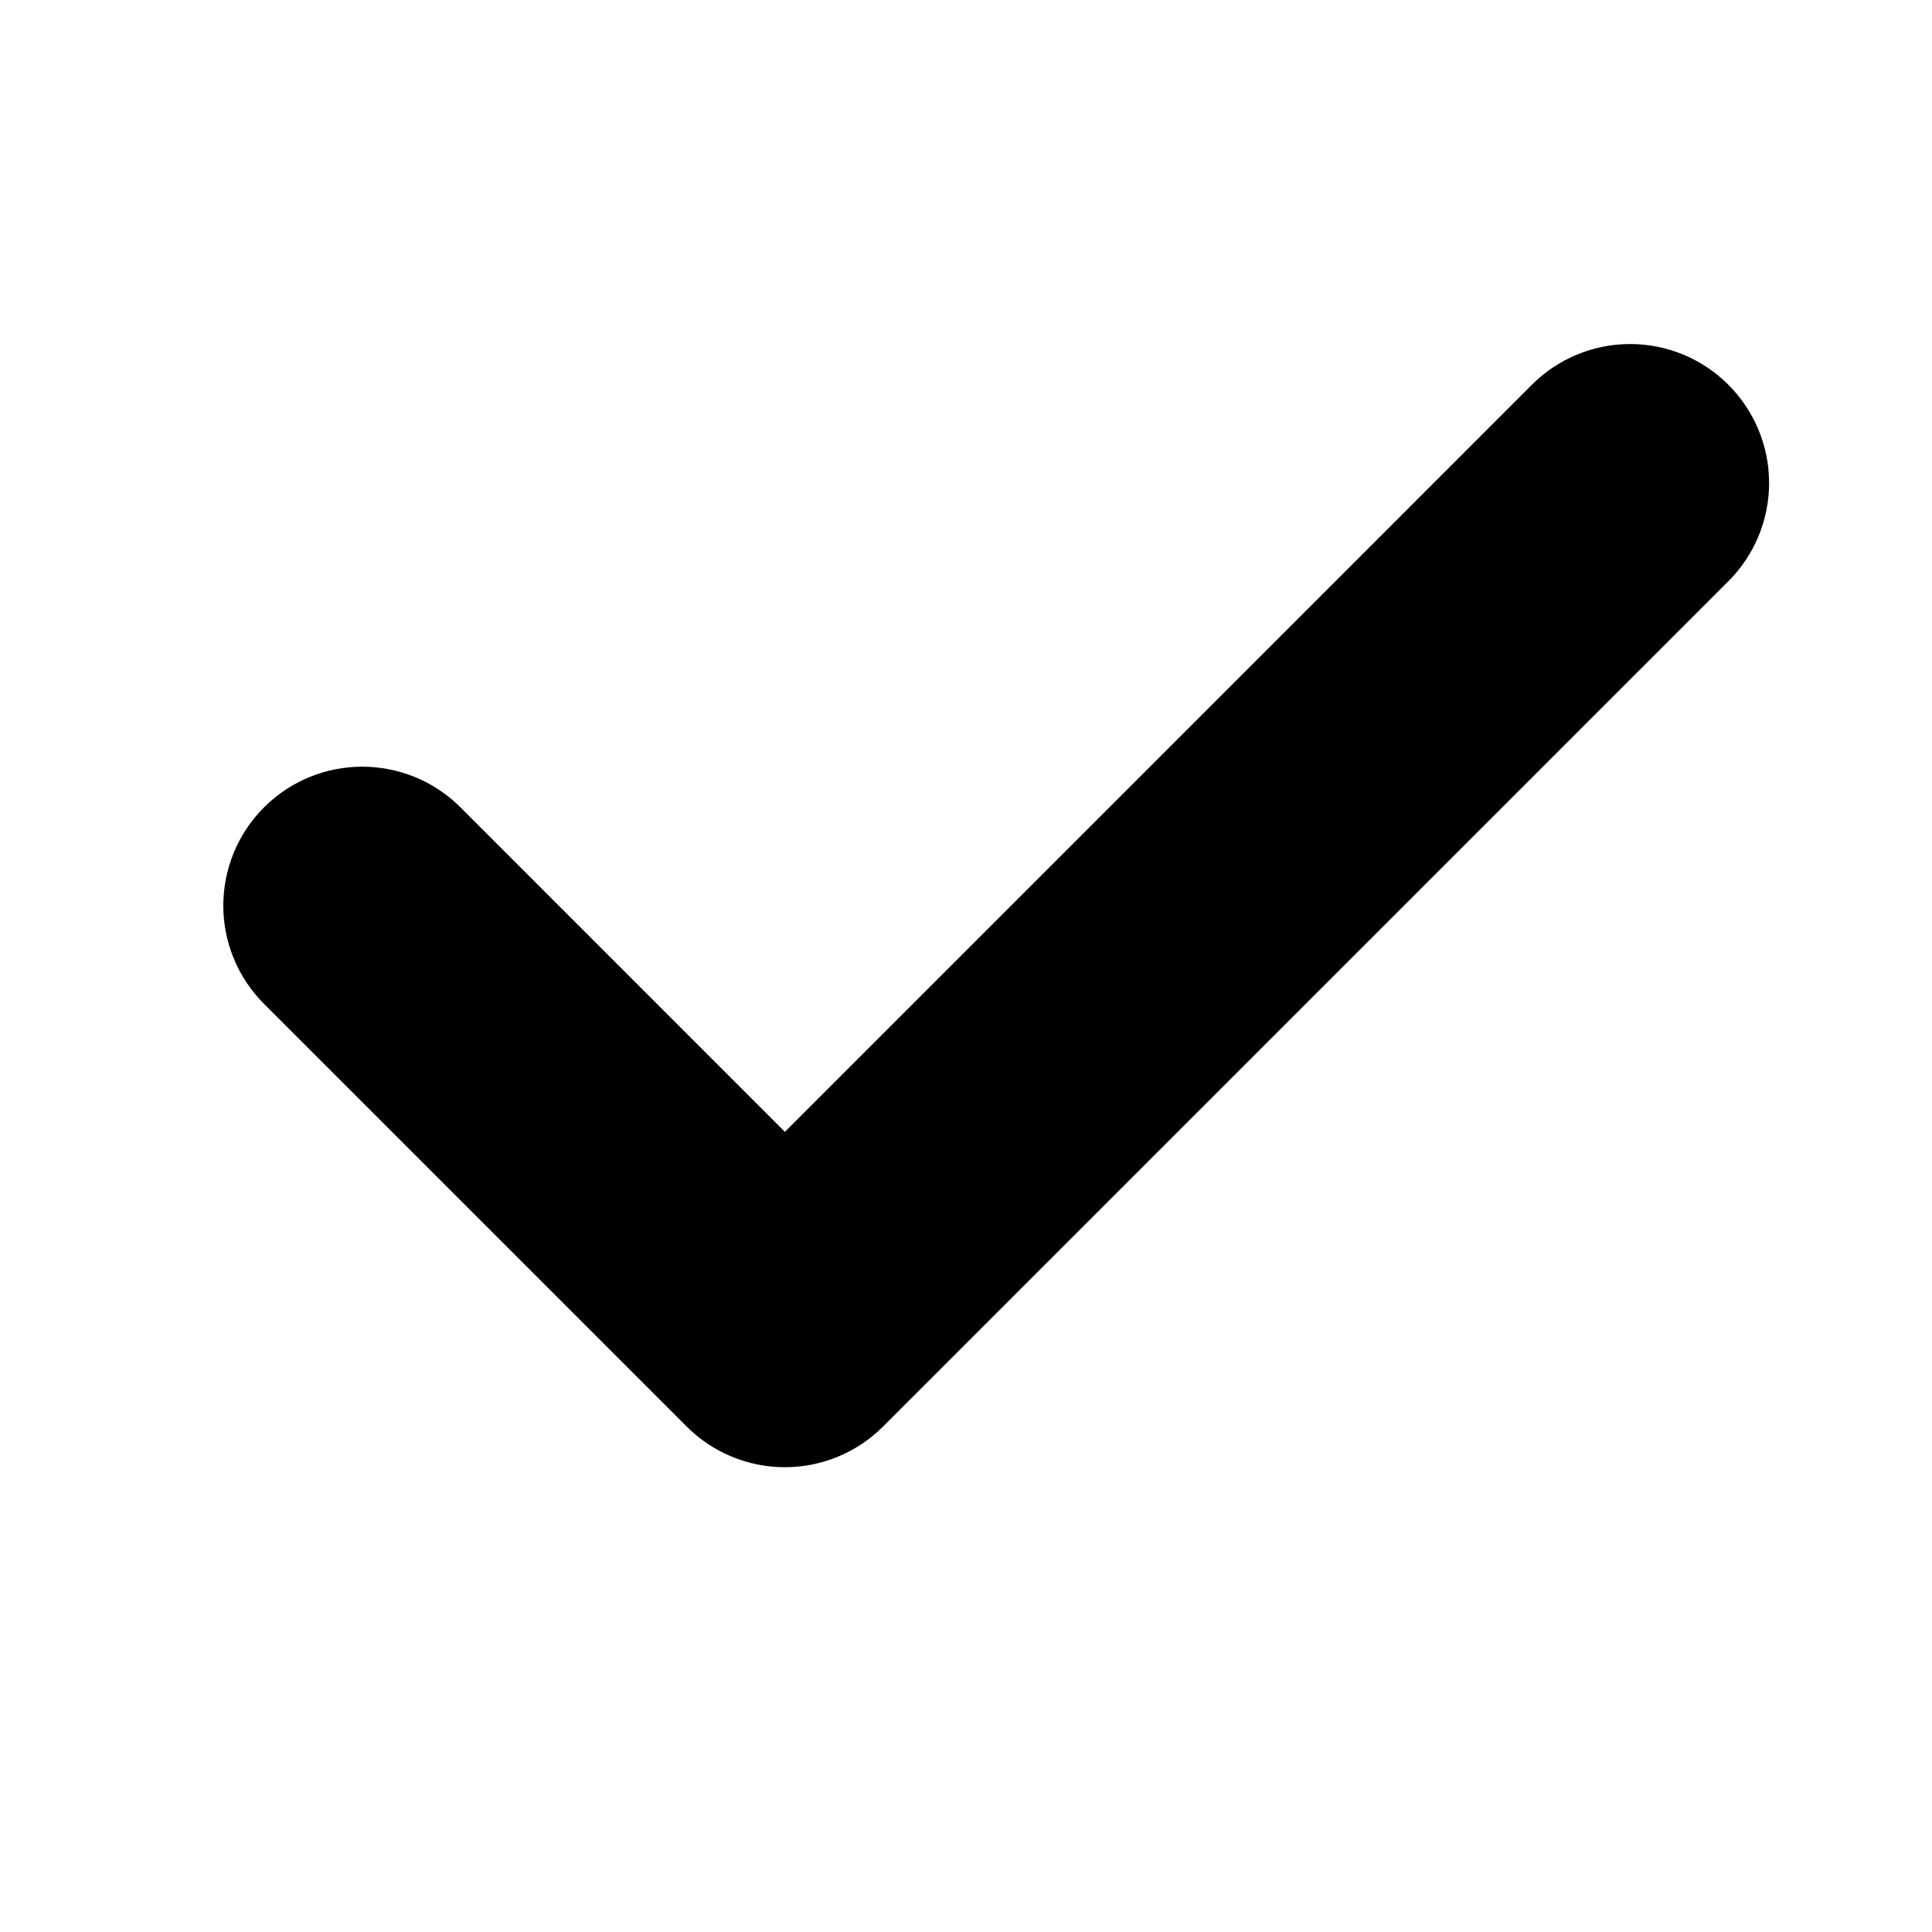
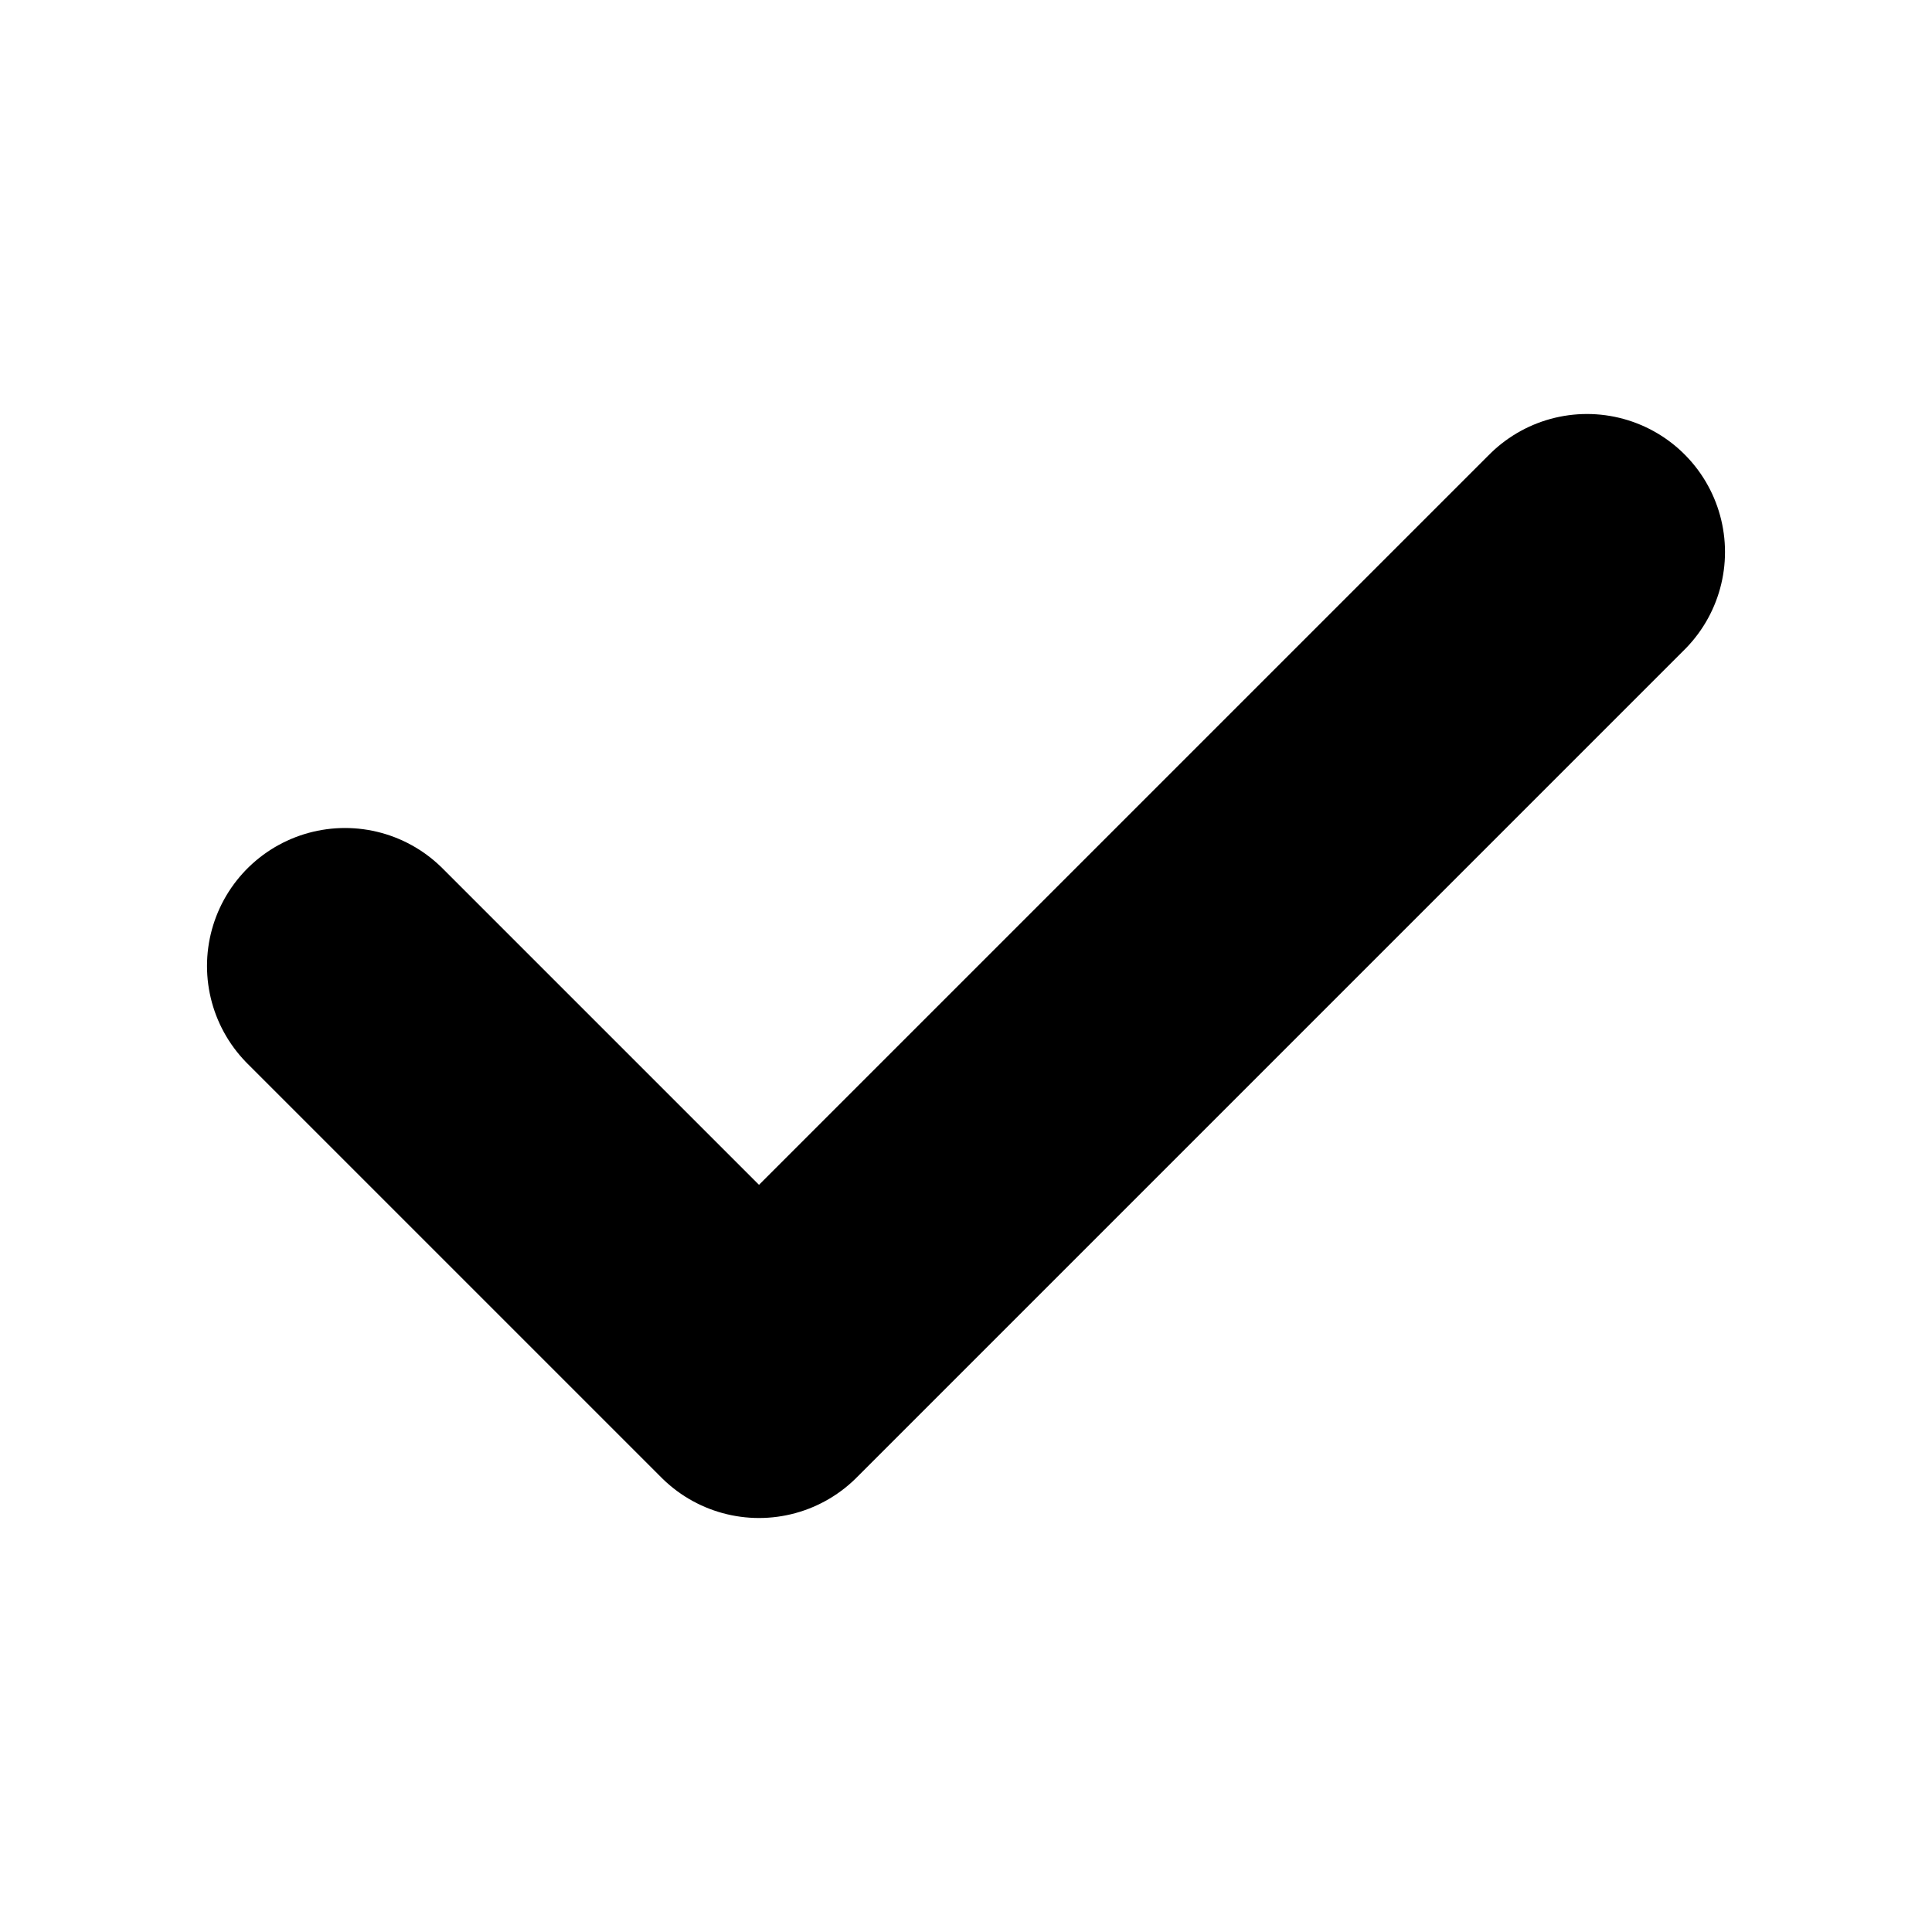
- <svg xmlns="http://www.w3.org/2000/svg" width="16" height="16" fill="currentColor" class="bi bi-check" viewBox="0 0 16 16">
-   <path d="M13.854 3.646a.5.5 0 0 1 0 .708l-7 7a.5.5 0 0 1-.708 0l-3.5-3.5a.5.5 0 1 1 .708-.708L6.5 10.293l6.646-6.647a.5.5 0 0 1 .708 0z" stroke="currentColor" stroke-width="1.3" fill="none" />
+ <svg xmlns="http://www.w3.org/2000/svg" width="14" height="14" viewBox="0 0 14 14">
+   <path d="M2.5 7L5.5 10L11.5 4" stroke="currentColor" stroke-width="2" stroke-linecap="round" stroke-linejoin="round" fill="none" />
</svg>
